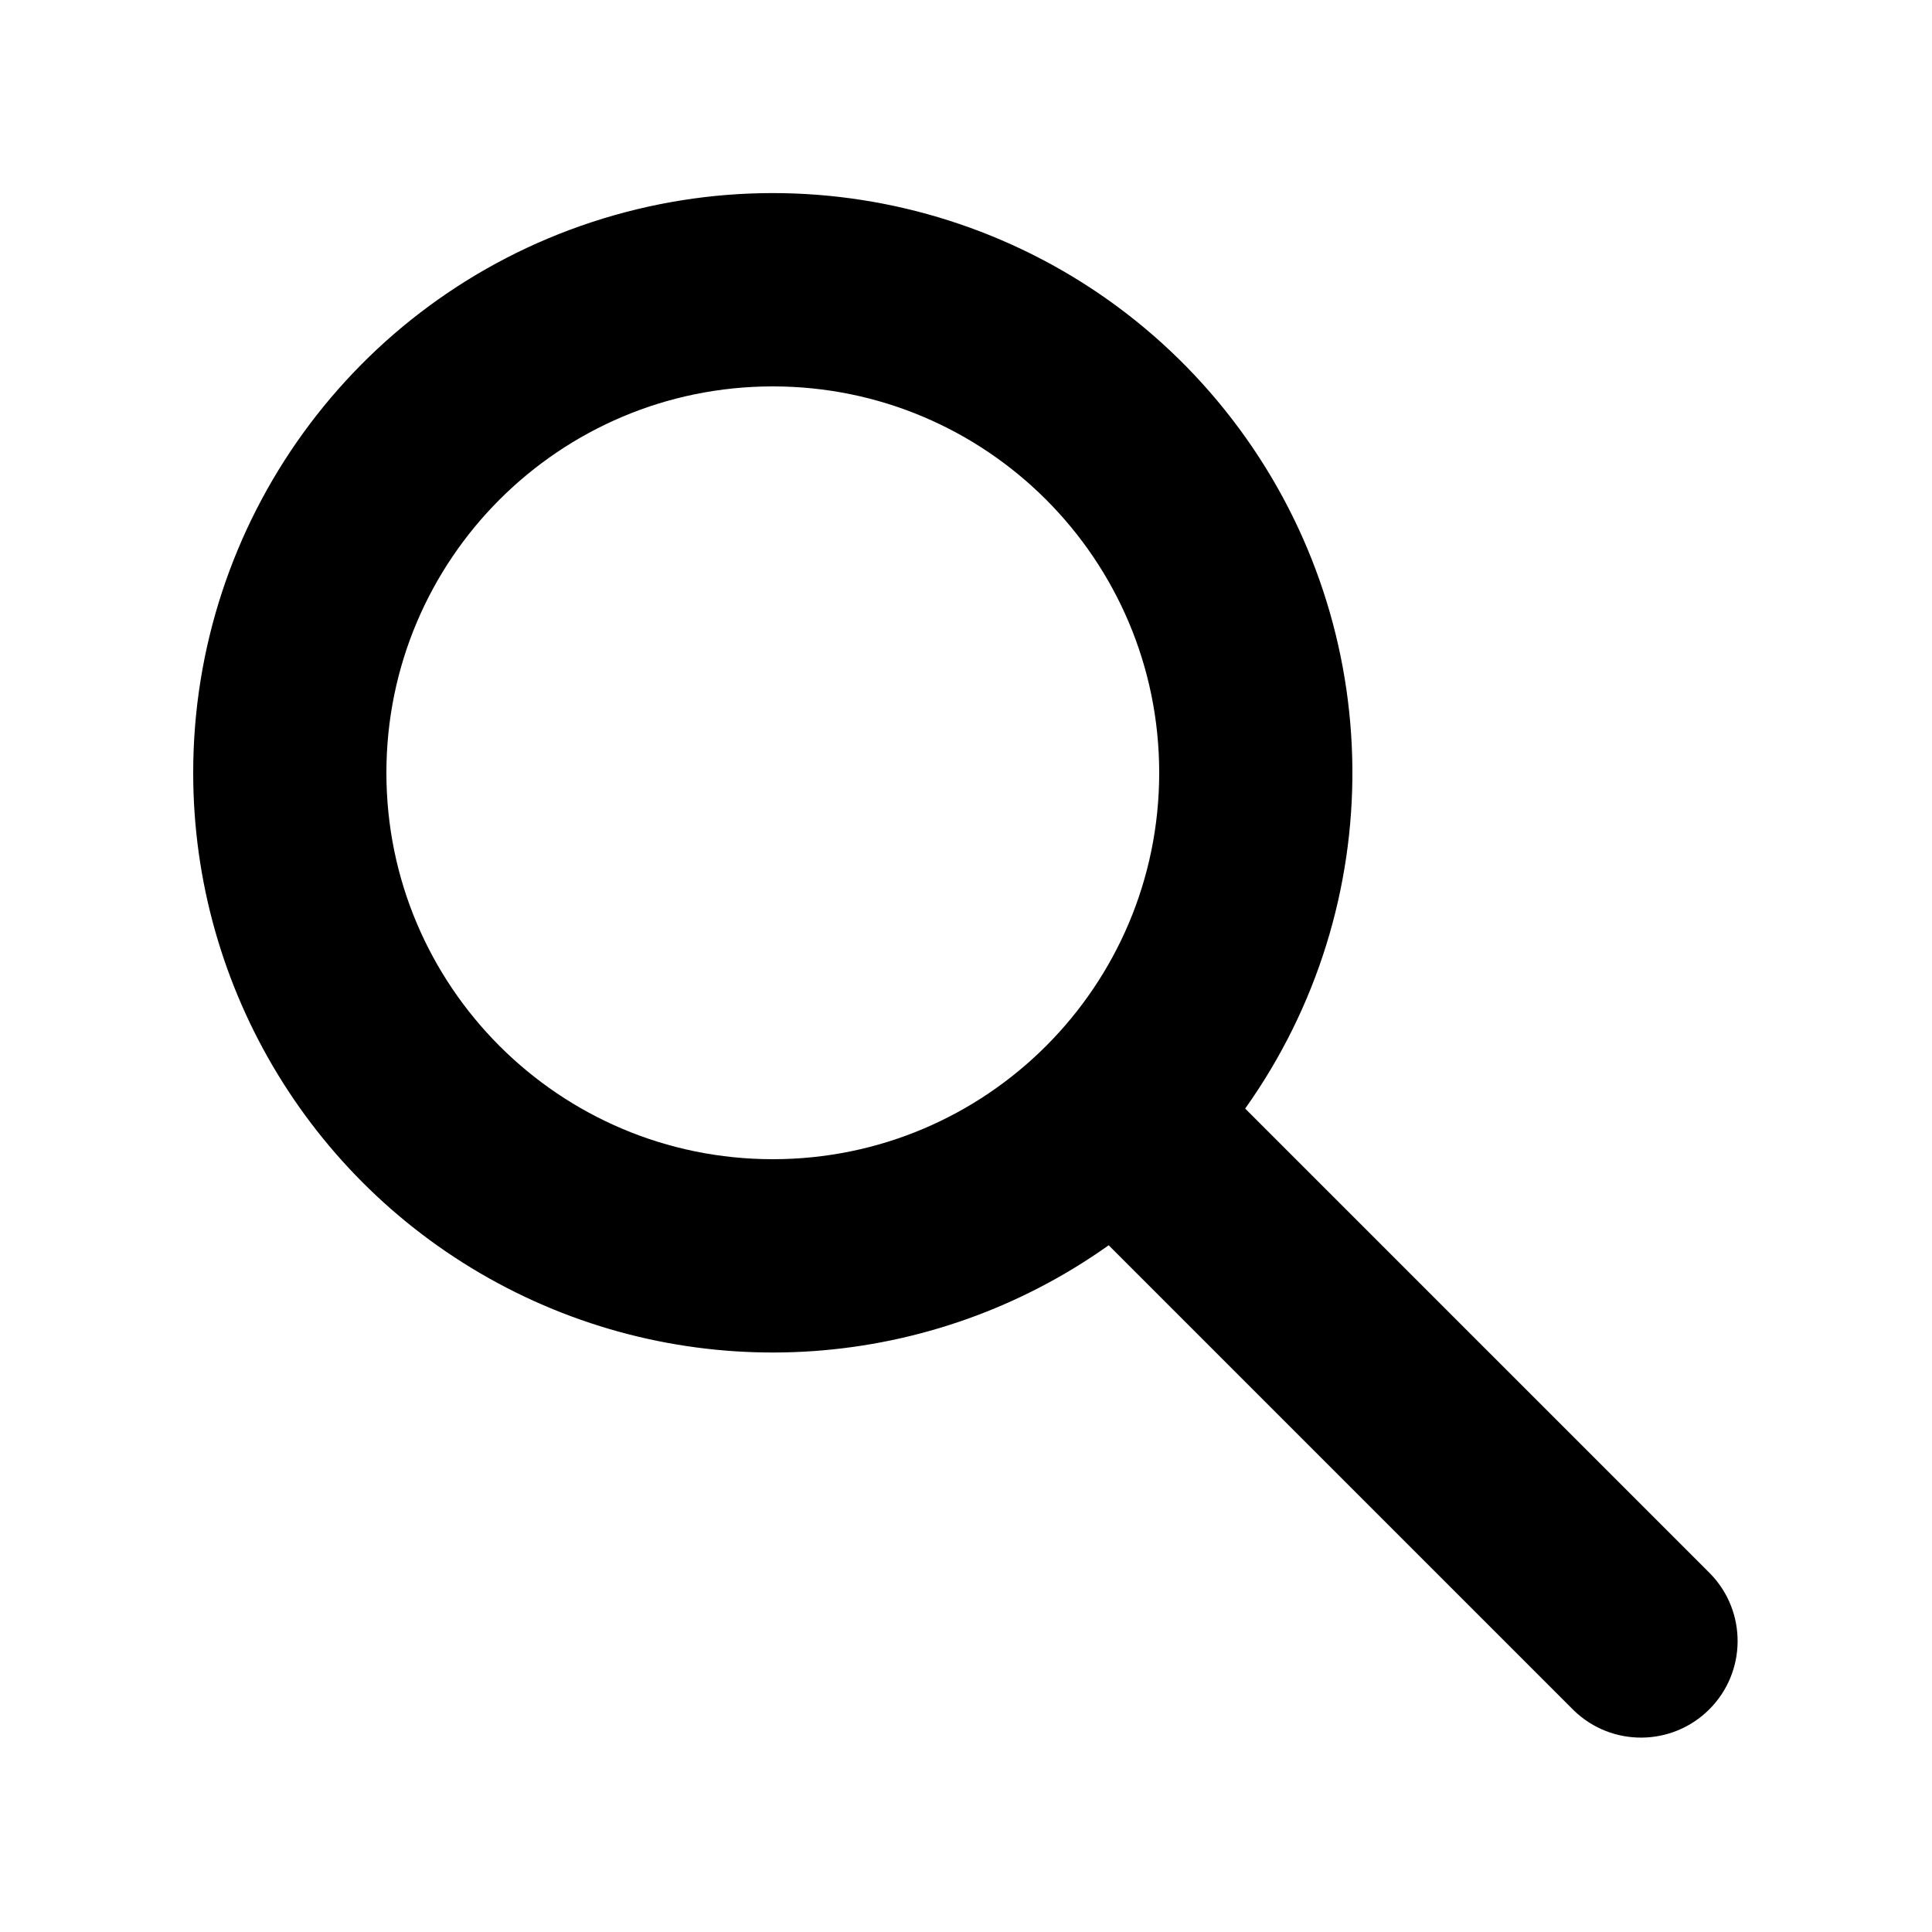
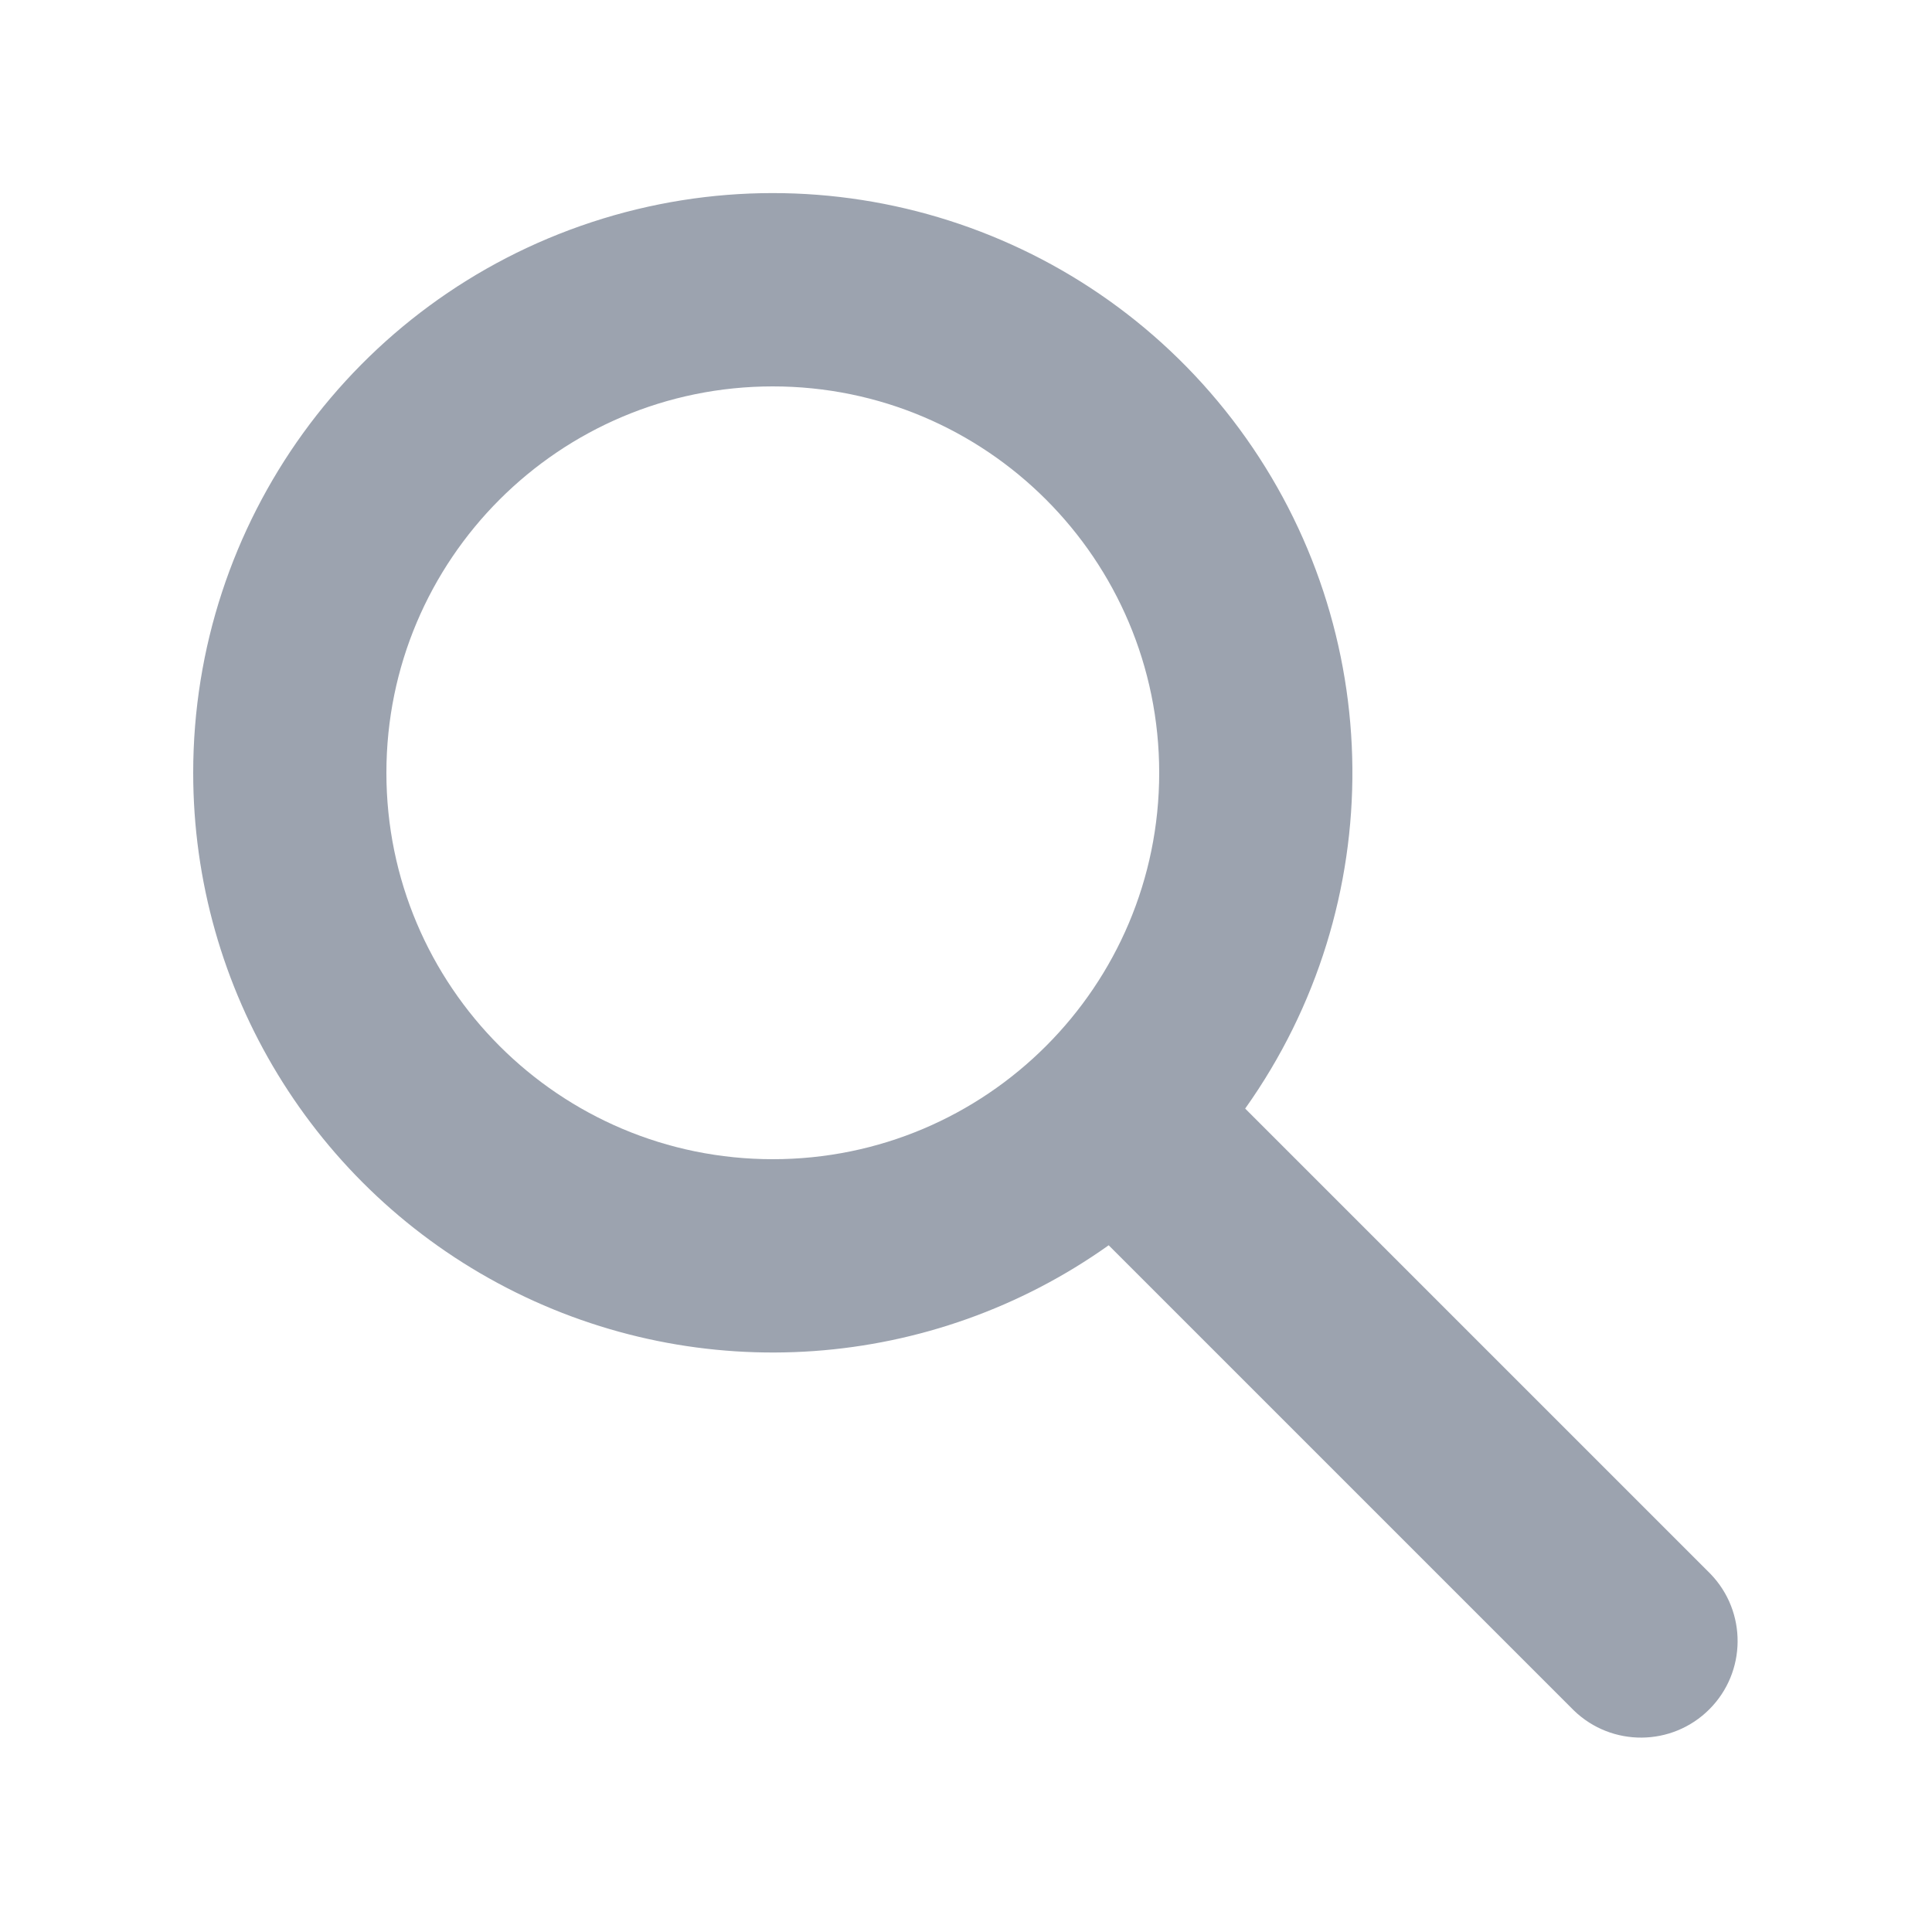
- <svg xmlns="http://www.w3.org/2000/svg" class="h-5 w-5 text-gray-400" viewBox="0 0 20 20" fill="currentColor" aria-hidden="true">
+ <svg xmlns="http://www.w3.org/2000/svg" class="h-5 w-5 text-gray-400" viewBox="0 0 20 20" fill="#9CA3AF" aria-hidden="true">
  <path fill-rule="evenodd" d="M8 4a4 4 0 100 8 4 4 0 000-8zM2 8a6 6 0 1110.89 3.476l4.817 4.817a1 1 0 01-1.414 1.414l-4.816-4.816A6 6 0 012 8z" clip-rule="evenodd" />
</svg>
